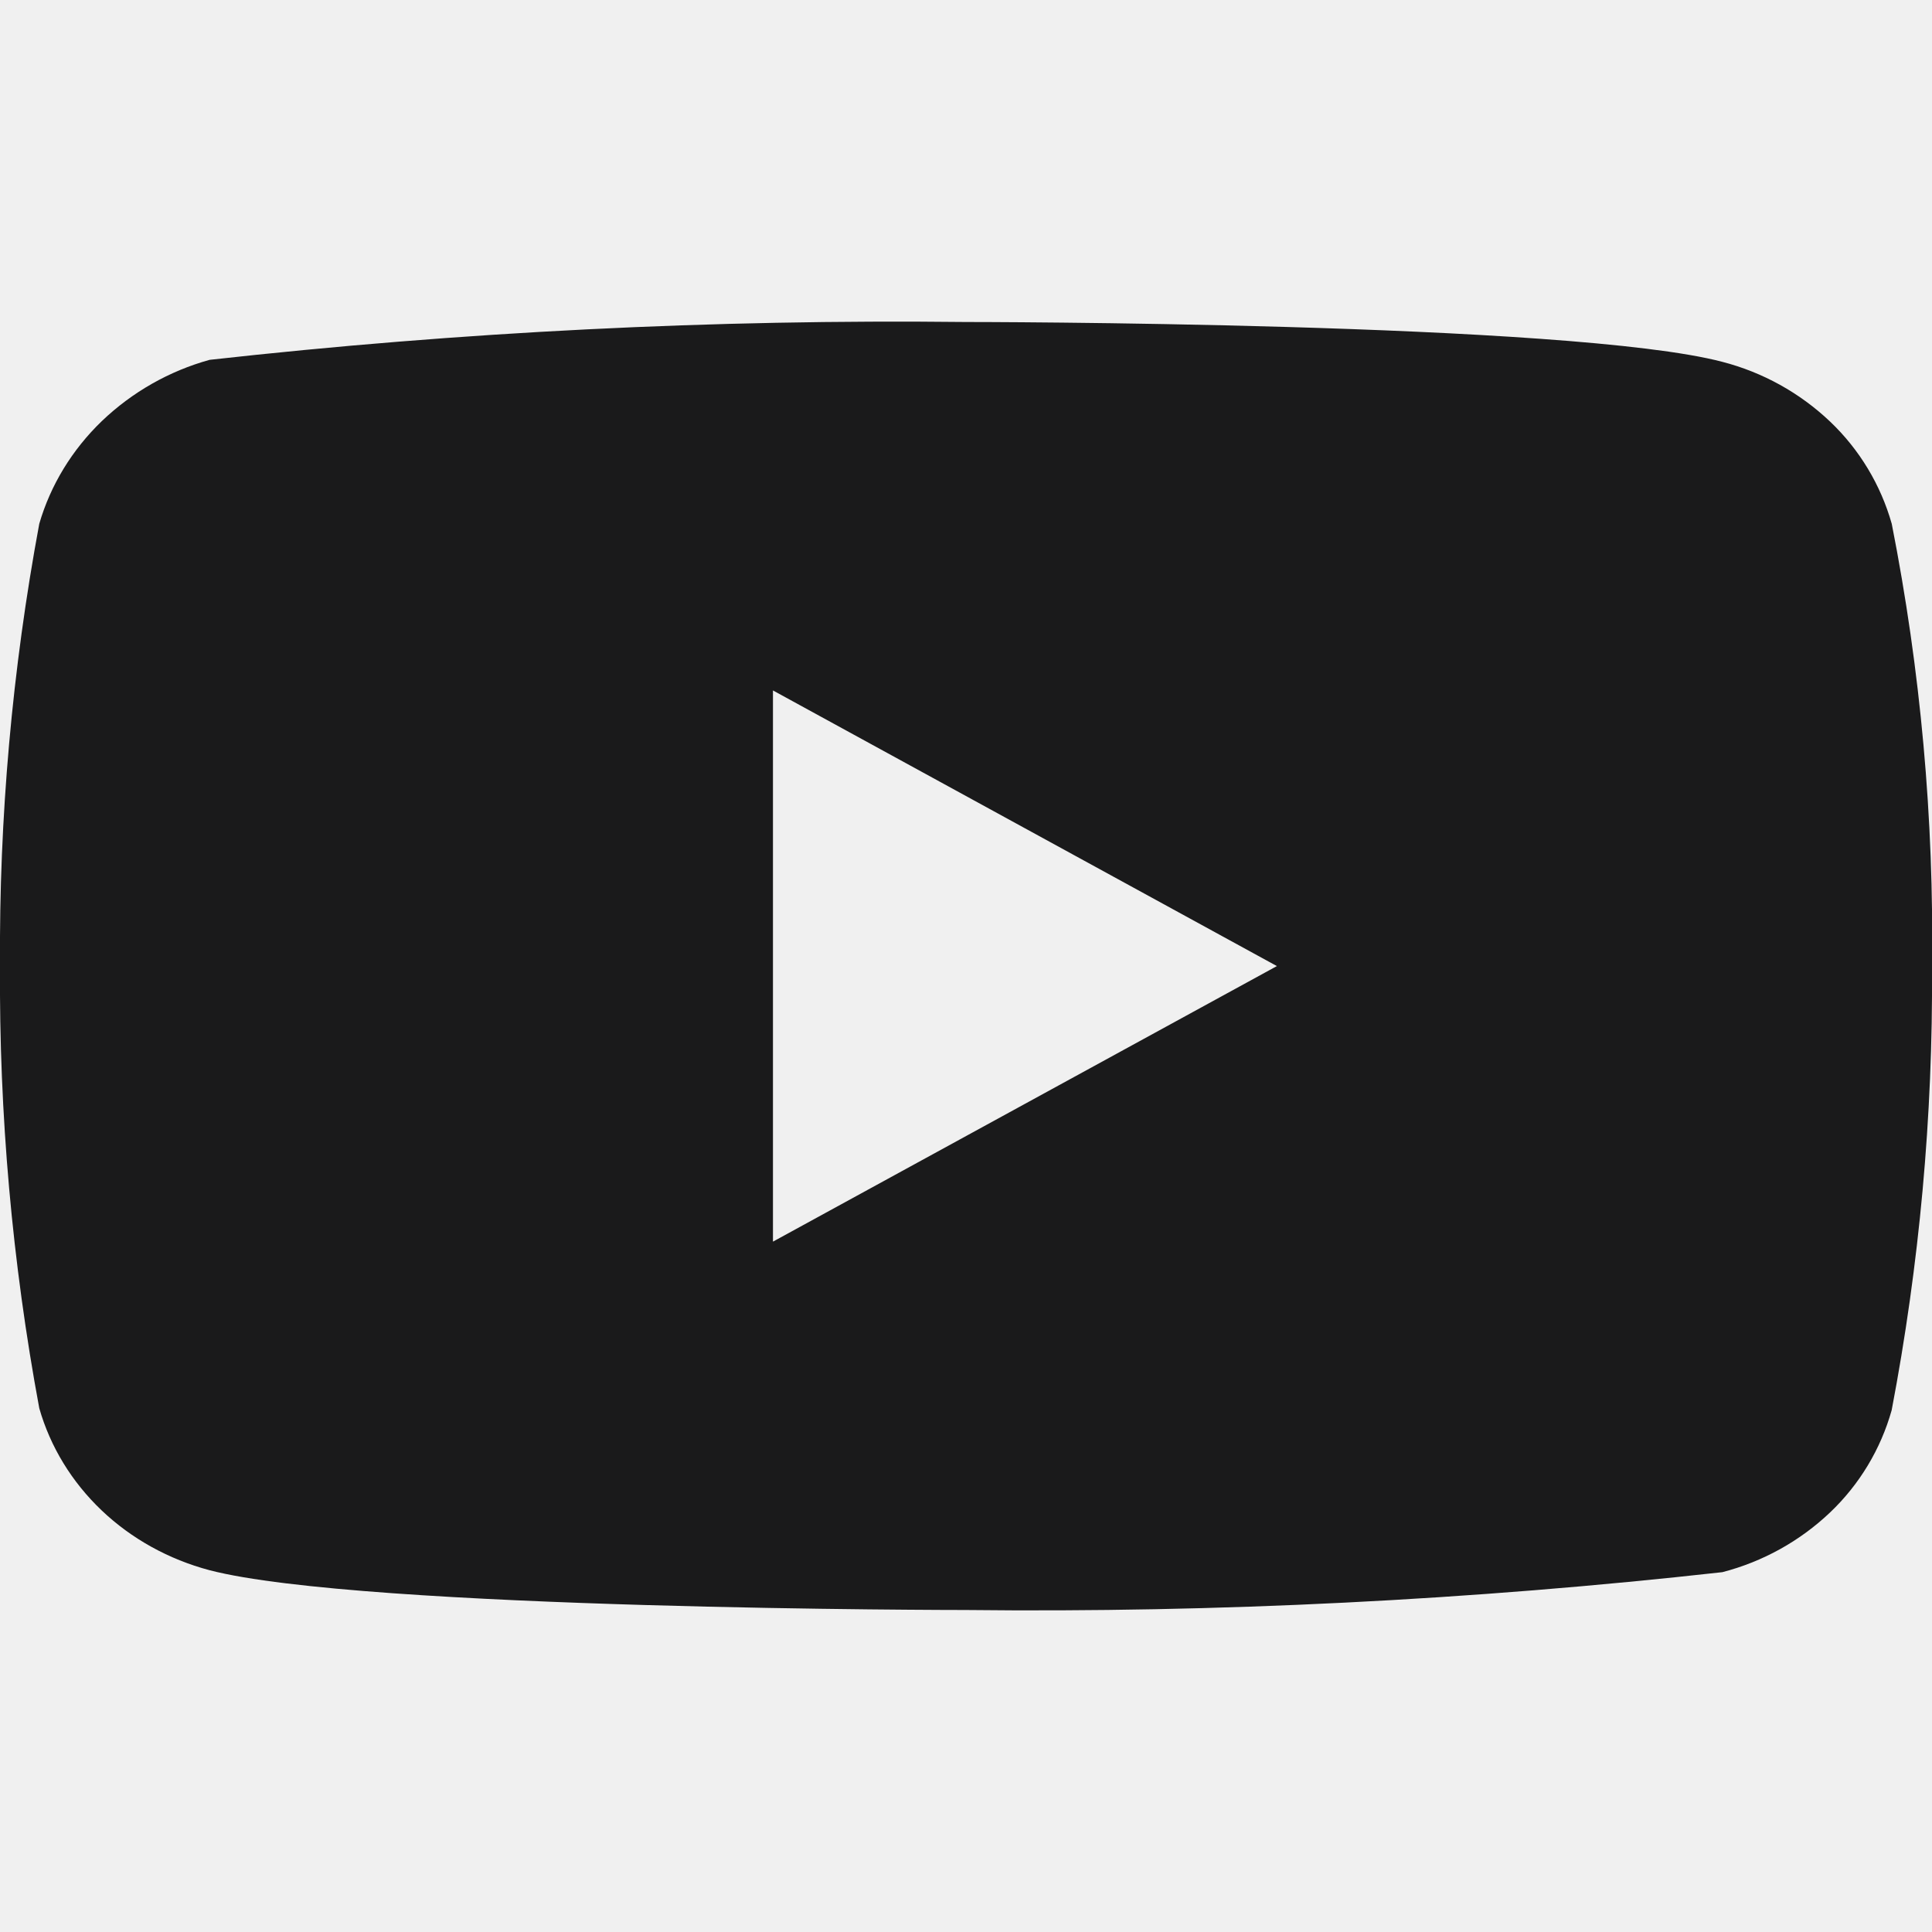
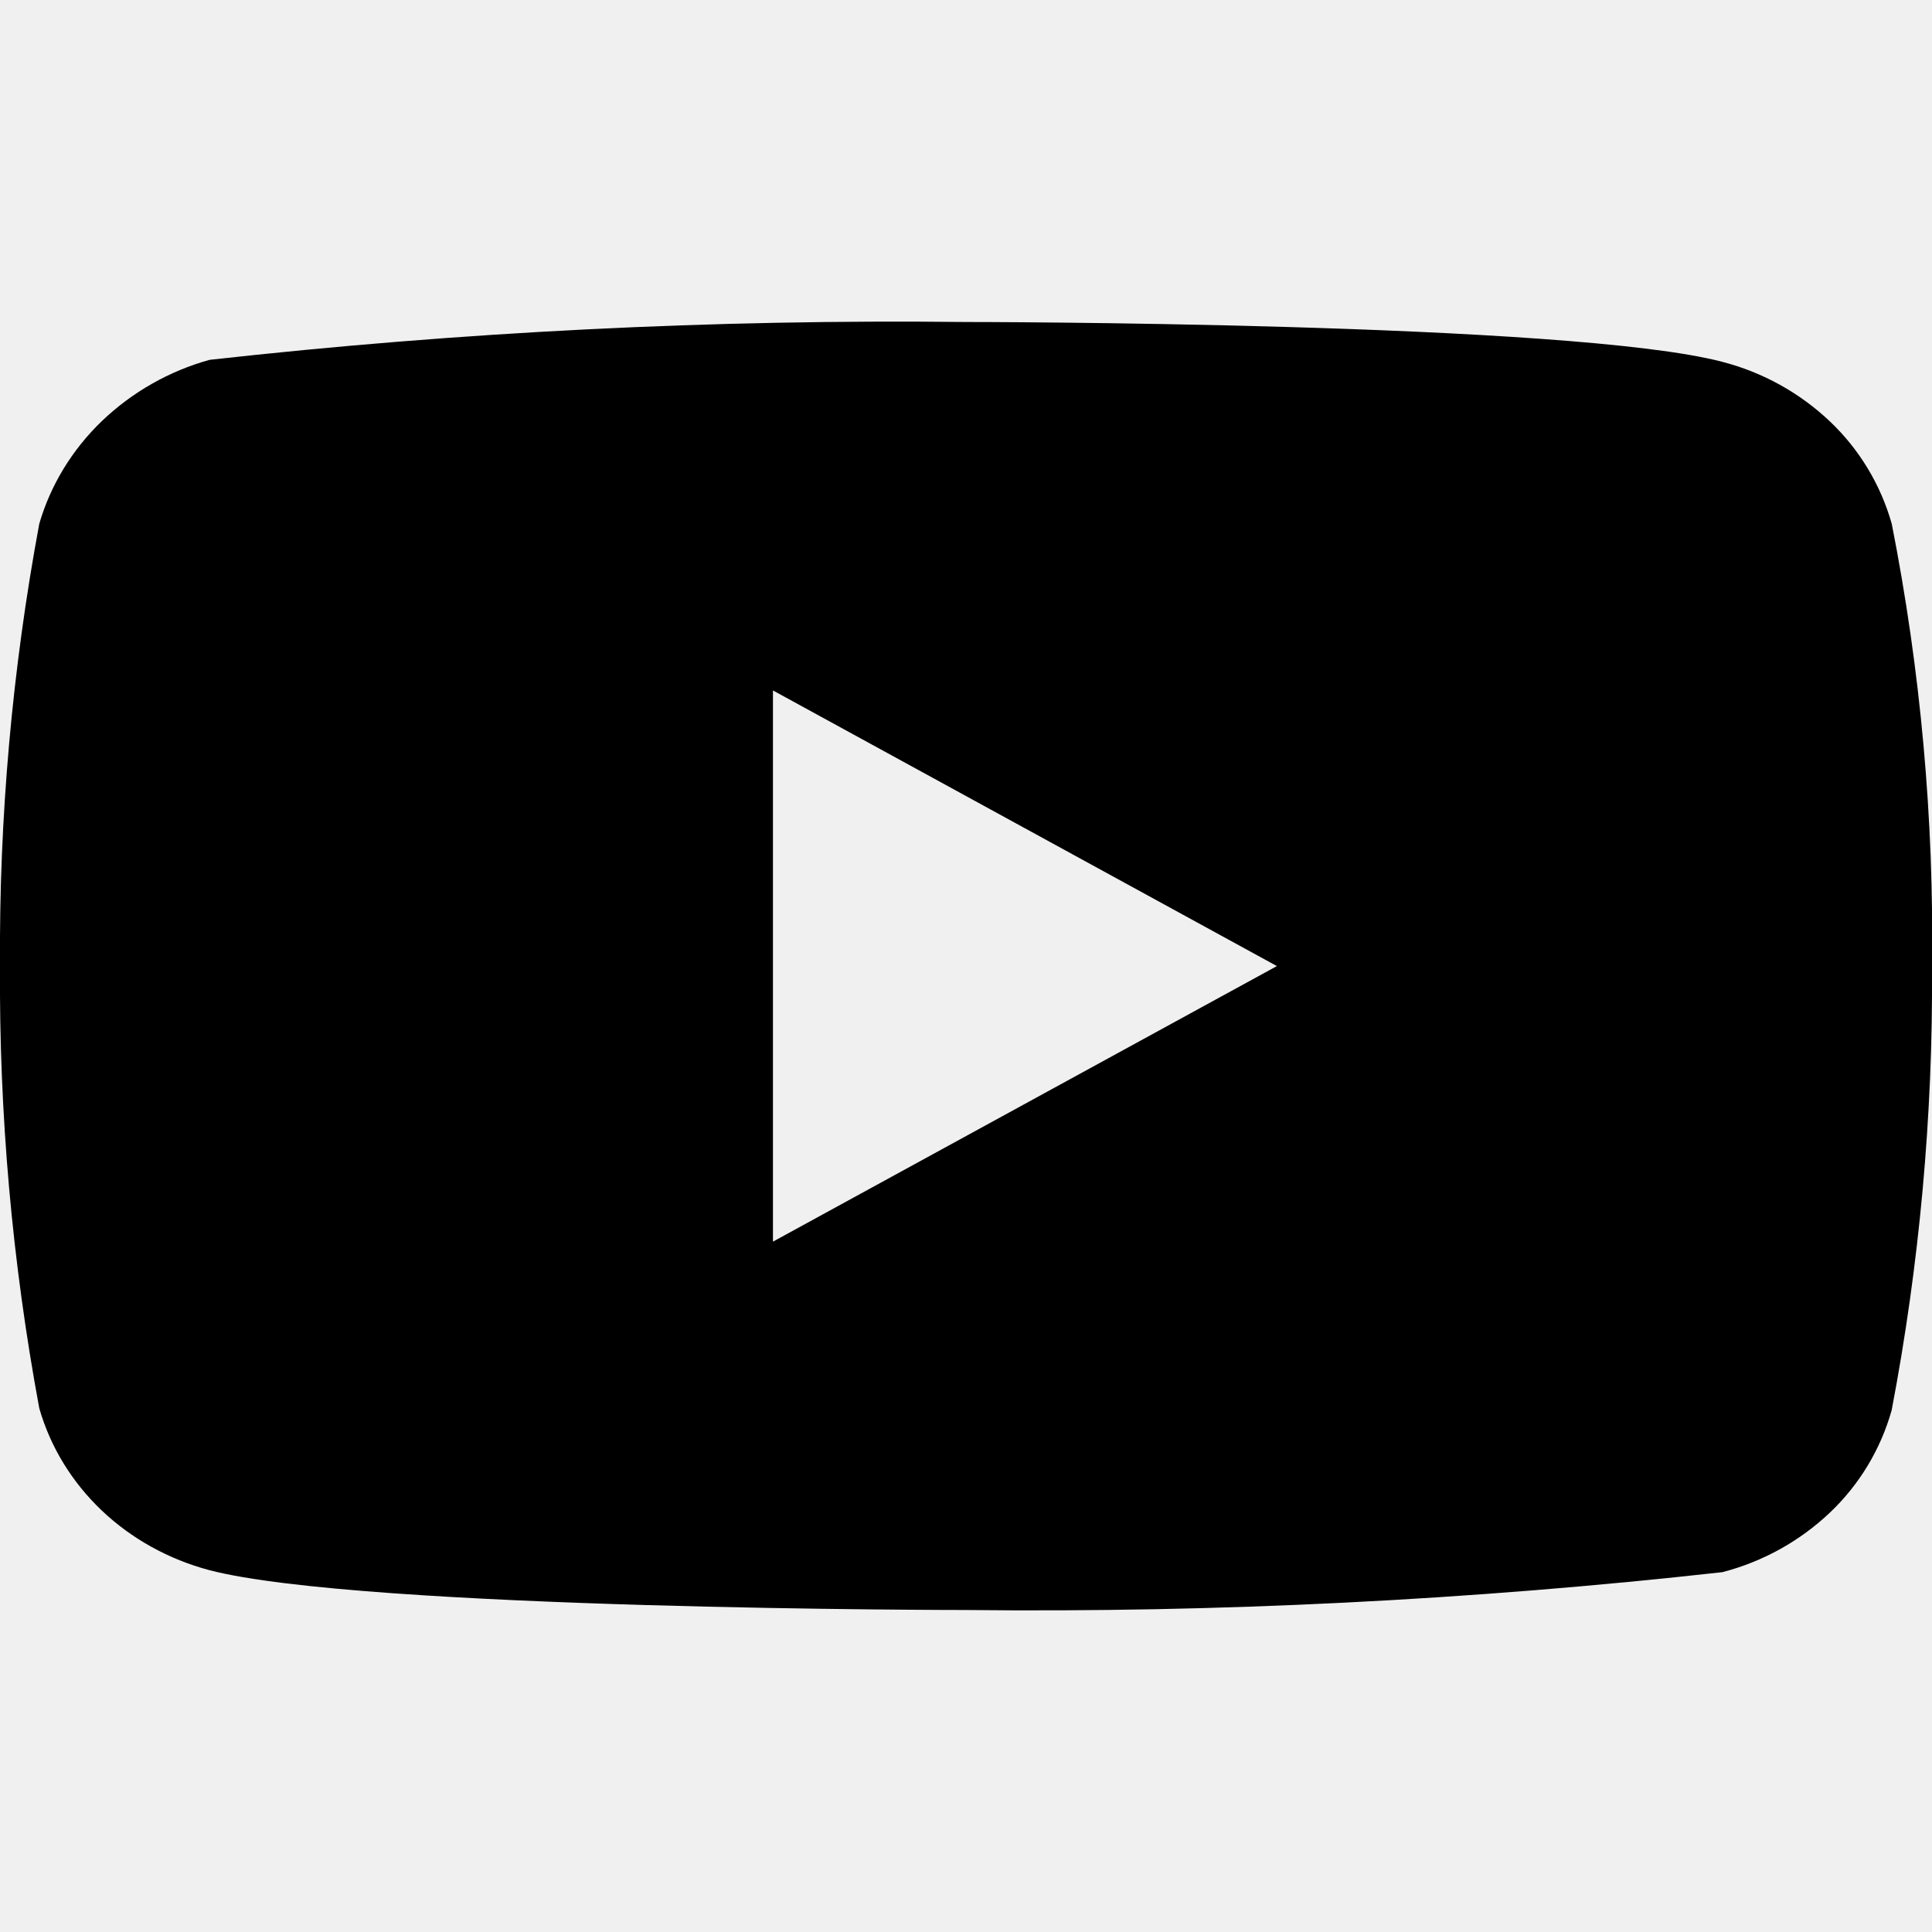
<svg xmlns="http://www.w3.org/2000/svg" width="24" height="24" viewBox="0 0 24 24" fill="none">
  <g clip-path="url(#clip0_133_133)">
    <mask id="mask0_133_133" style="mask-type:luminance" maskUnits="userSpaceOnUse" x="0" y="0" width="24" height="24">
      <path d="M0 0H24V24H0V0Z" fill="white" />
    </mask>
    <g mask="url(#mask0_133_133)">
-       <path d="M23.5 6.507C23.363 6.023 23.099 5.584 22.734 5.237C22.358 4.88 21.898 4.625 21.396 4.495C19.518 4 11.994 4 11.994 4C8.857 3.965 5.722 4.122 2.604 4.47C2.102 4.609 1.643 4.87 1.266 5.23C0.896 5.586 0.628 6.025 0.488 6.506C0.151 8.318 -0.012 10.157 2.2765e-07 12C-0.012 13.841 0.151 15.68 0.488 17.494C0.625 17.973 0.892 18.41 1.263 18.763C1.634 19.116 2.096 19.371 2.604 19.506C4.507 20 11.994 20 11.994 20C15.135 20.035 18.274 19.878 21.396 19.53C21.898 19.4 22.358 19.145 22.734 18.788C23.099 18.441 23.363 18.002 23.499 17.518C23.844 15.707 24.012 13.867 24 12.023C24.026 10.172 23.858 8.324 23.5 6.507ZM9.602 15.424V8.577L15.862 12.001L9.602 15.424Z" fill="#1A1A1B" />
+       <path d="M23.5 6.507C23.363 6.023 23.099 5.584 22.734 5.237C22.358 4.88 21.898 4.625 21.396 4.495C19.518 4 11.994 4 11.994 4C8.857 3.965 5.722 4.122 2.604 4.47C2.102 4.609 1.643 4.87 1.266 5.23C0.896 5.586 0.628 6.025 0.488 6.506C0.151 8.318 -0.012 10.157 2.2765e-07 12C-0.012 13.841 0.151 15.68 0.488 17.494C0.625 17.973 0.892 18.41 1.263 18.763C1.634 19.116 2.096 19.371 2.604 19.506C4.507 20 11.994 20 11.994 20C15.135 20.035 18.274 19.878 21.396 19.53C21.898 19.4 22.358 19.145 22.734 18.788C23.099 18.441 23.363 18.002 23.499 17.518C23.844 15.707 24.012 13.867 24 12.023C24.026 10.172 23.858 8.324 23.5 6.507ZM9.602 15.424V8.577L15.862 12.001L9.602 15.424Z" fill="currentColor" />
    </g>
  </g>
  <defs>
    <clipPath id="clip0_133_133">
      <rect width="24" height="24" fill="white" />
    </clipPath>
  </defs>
</svg>
